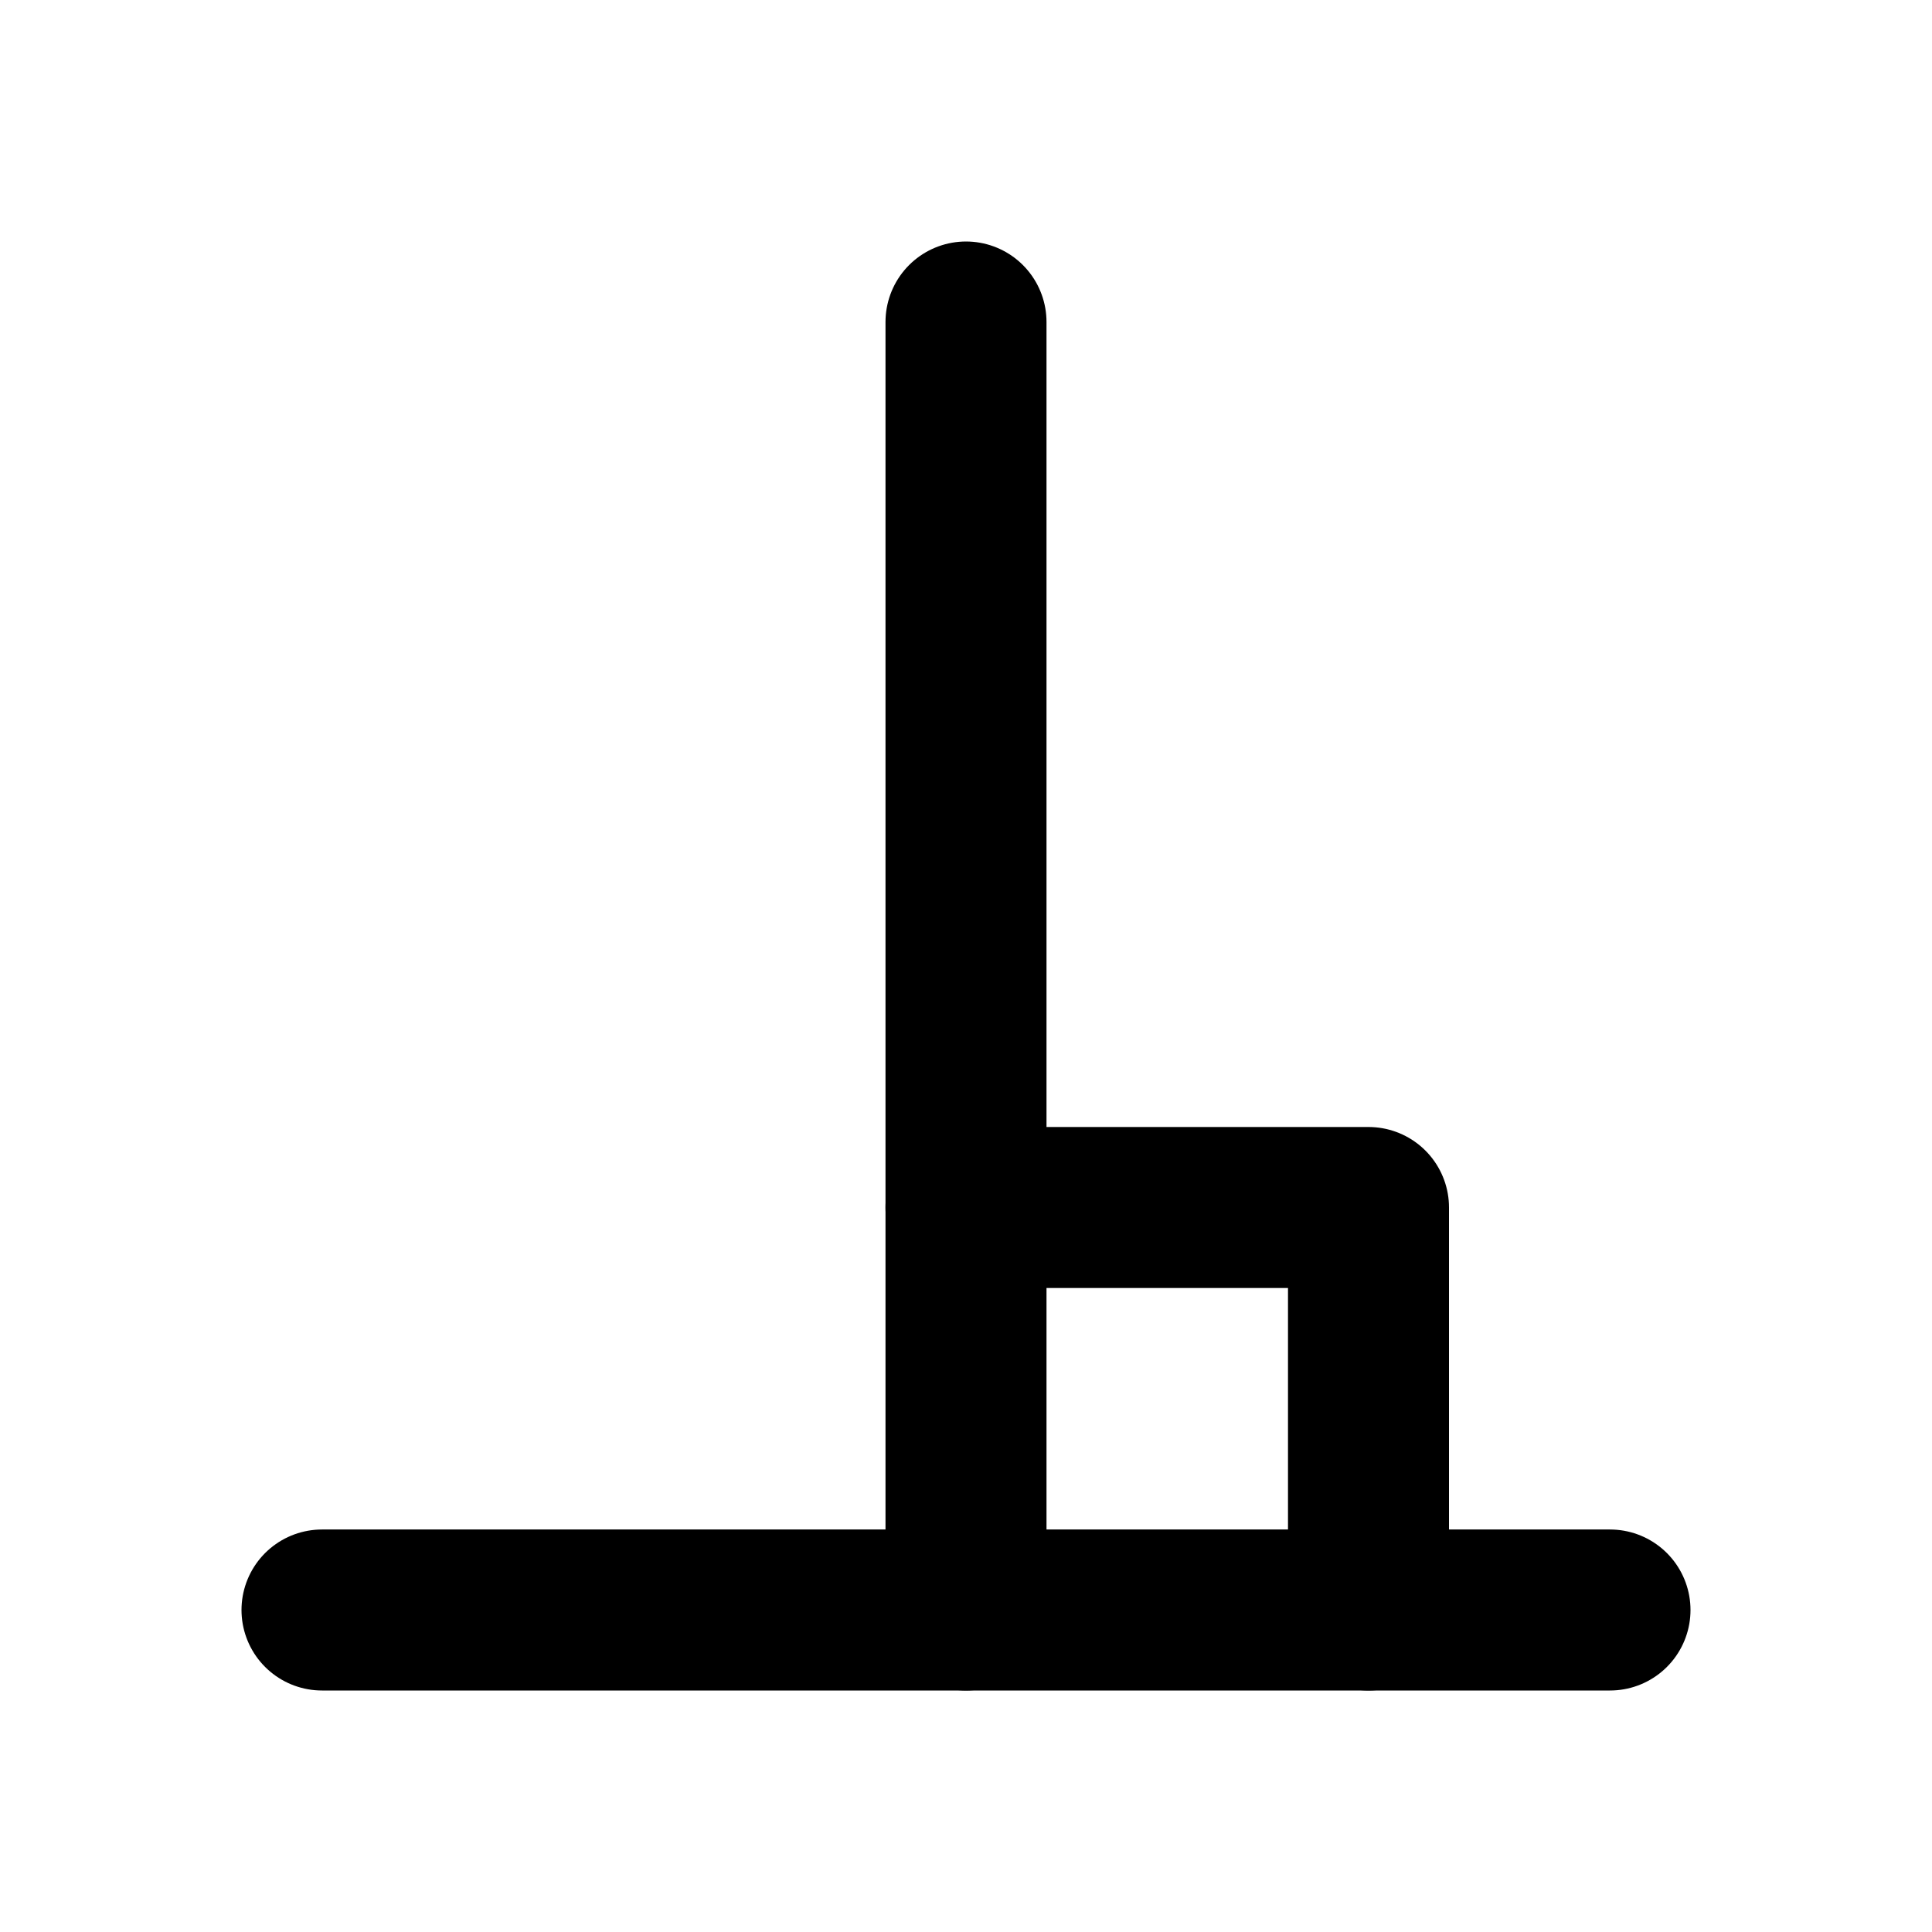
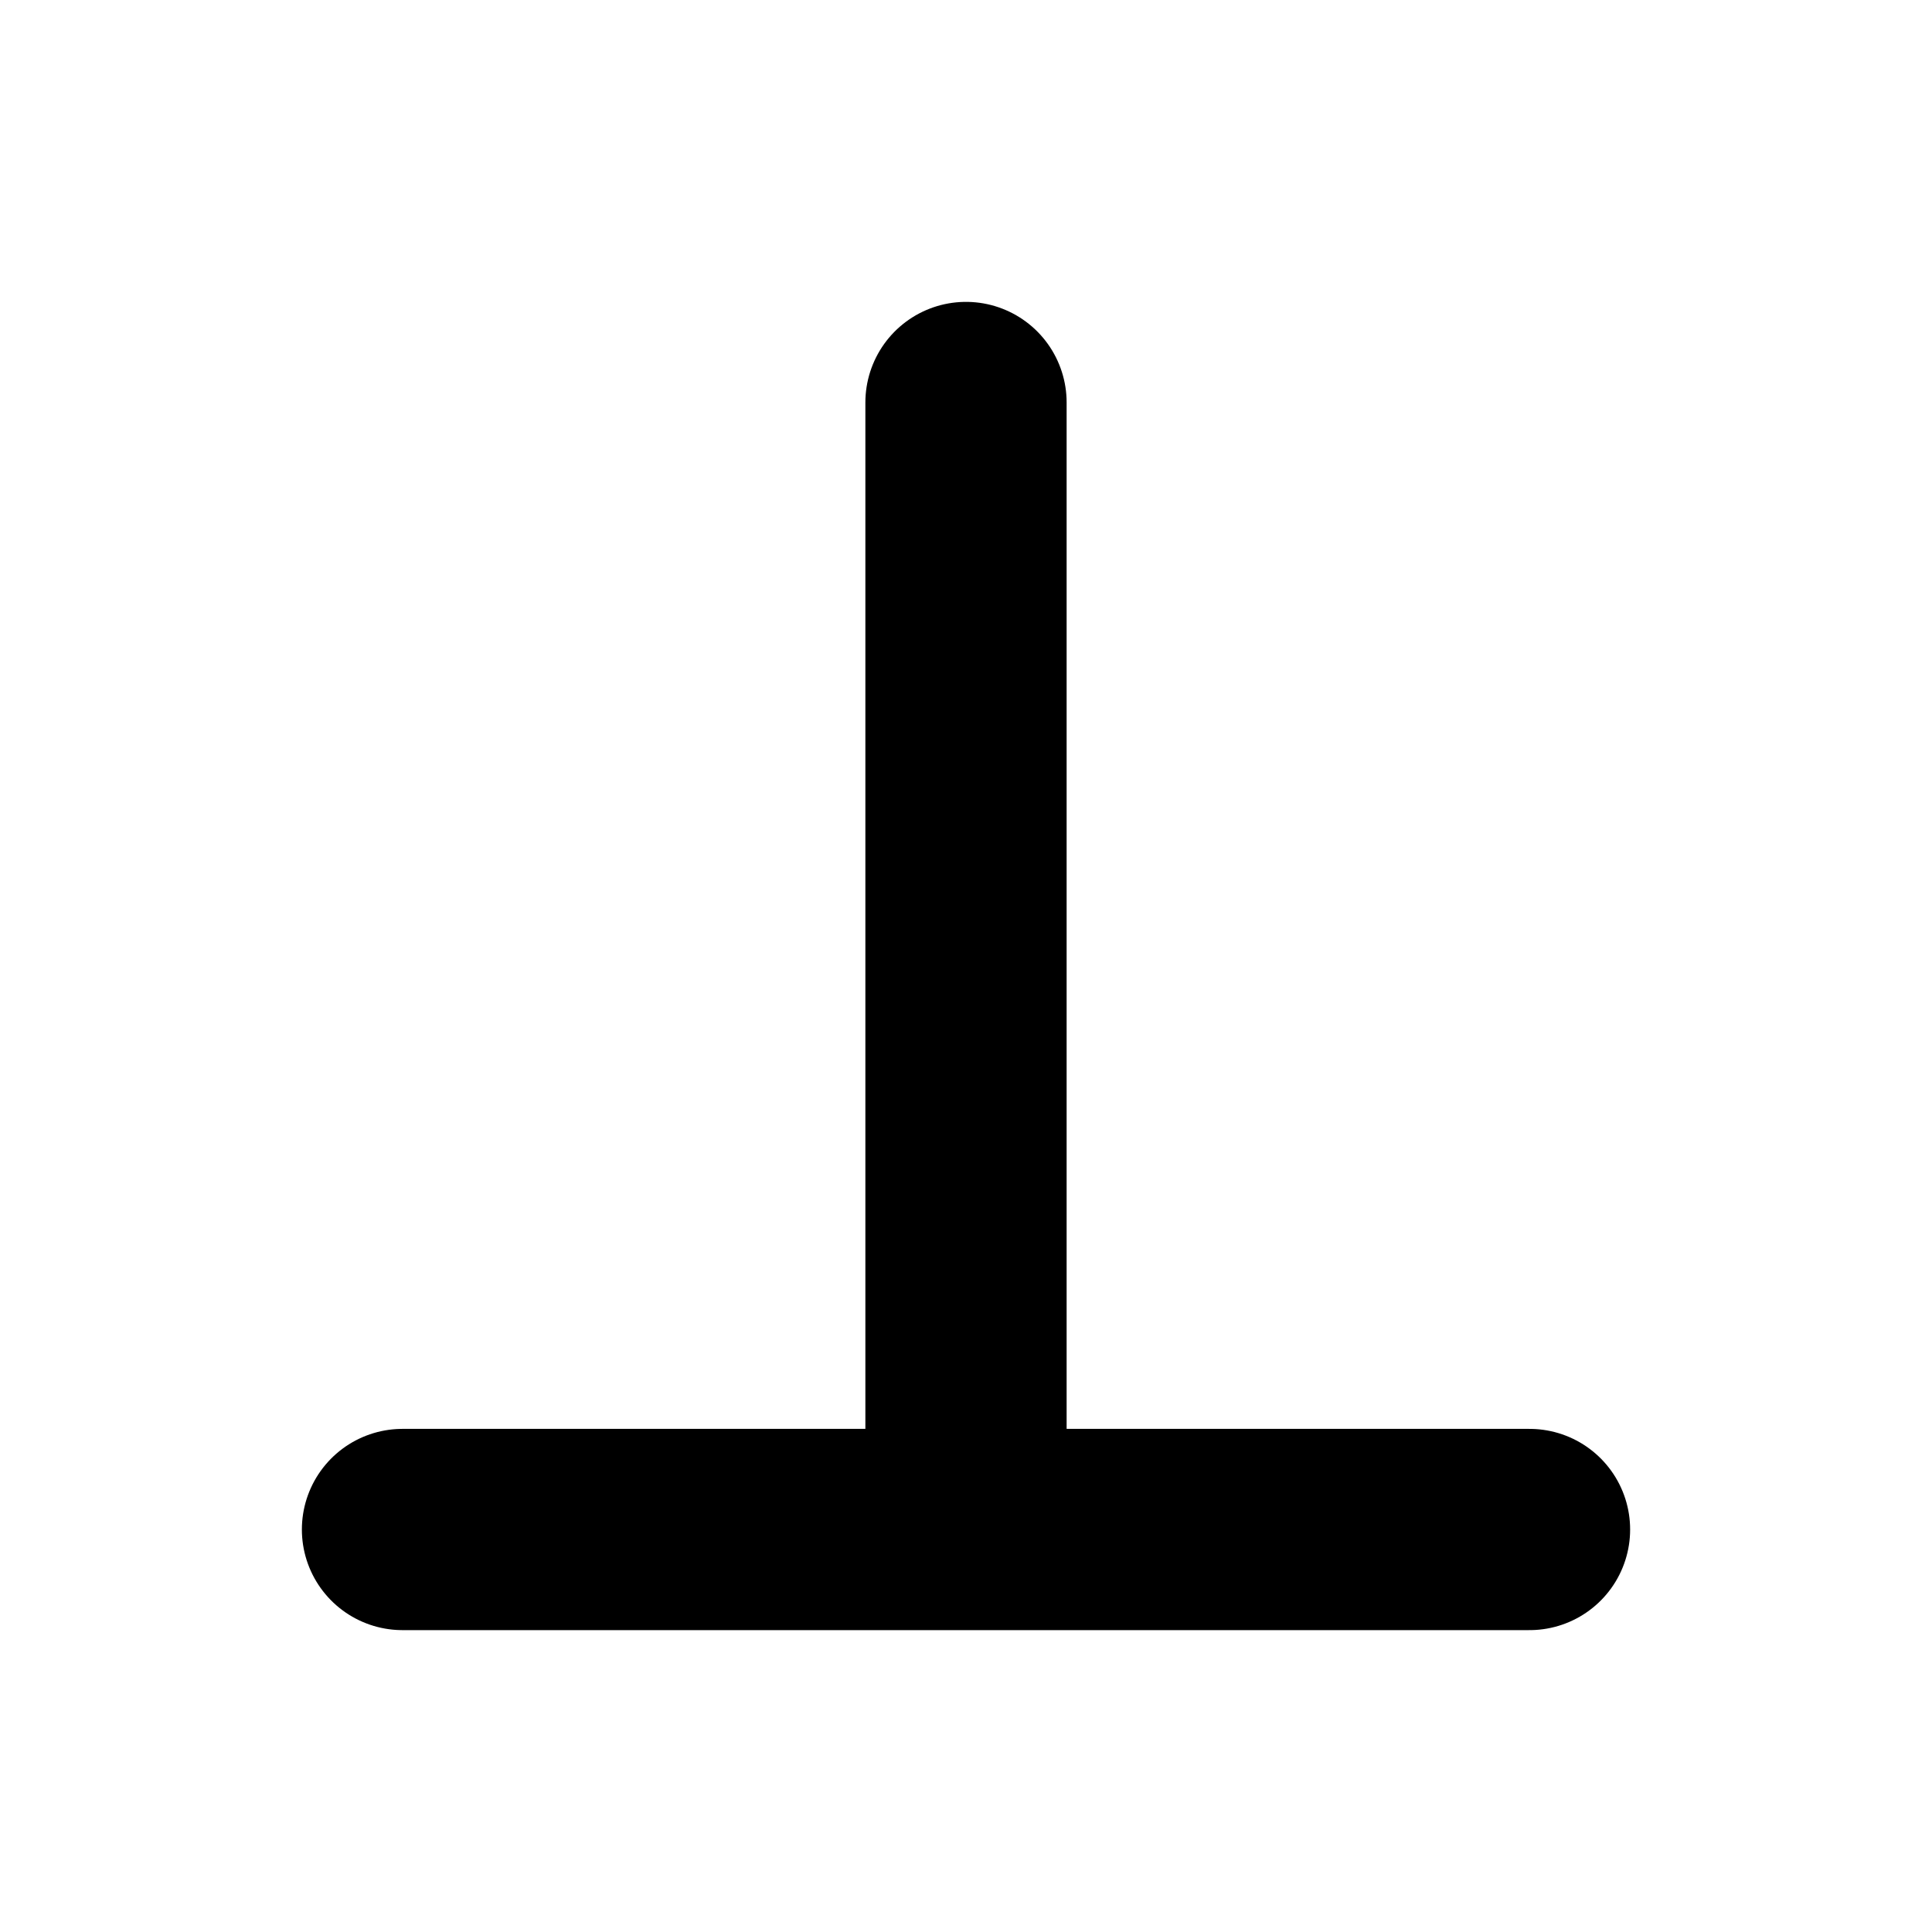
<svg xmlns="http://www.w3.org/2000/svg" width="24" height="24" viewBox="0 0 24 24" fill="none" stroke="currentColor" stroke-width="2" stroke-linecap="round" stroke-linejoin="round">
-   <path d="M12 4v16" />
-   <path d="M4 20h16" />
-   <path d="M12 15h5v5" />
+   <g stroke-width="2.5">
+     <path d="M12 5v14M5 19h14" />
+   </g>
</svg>
